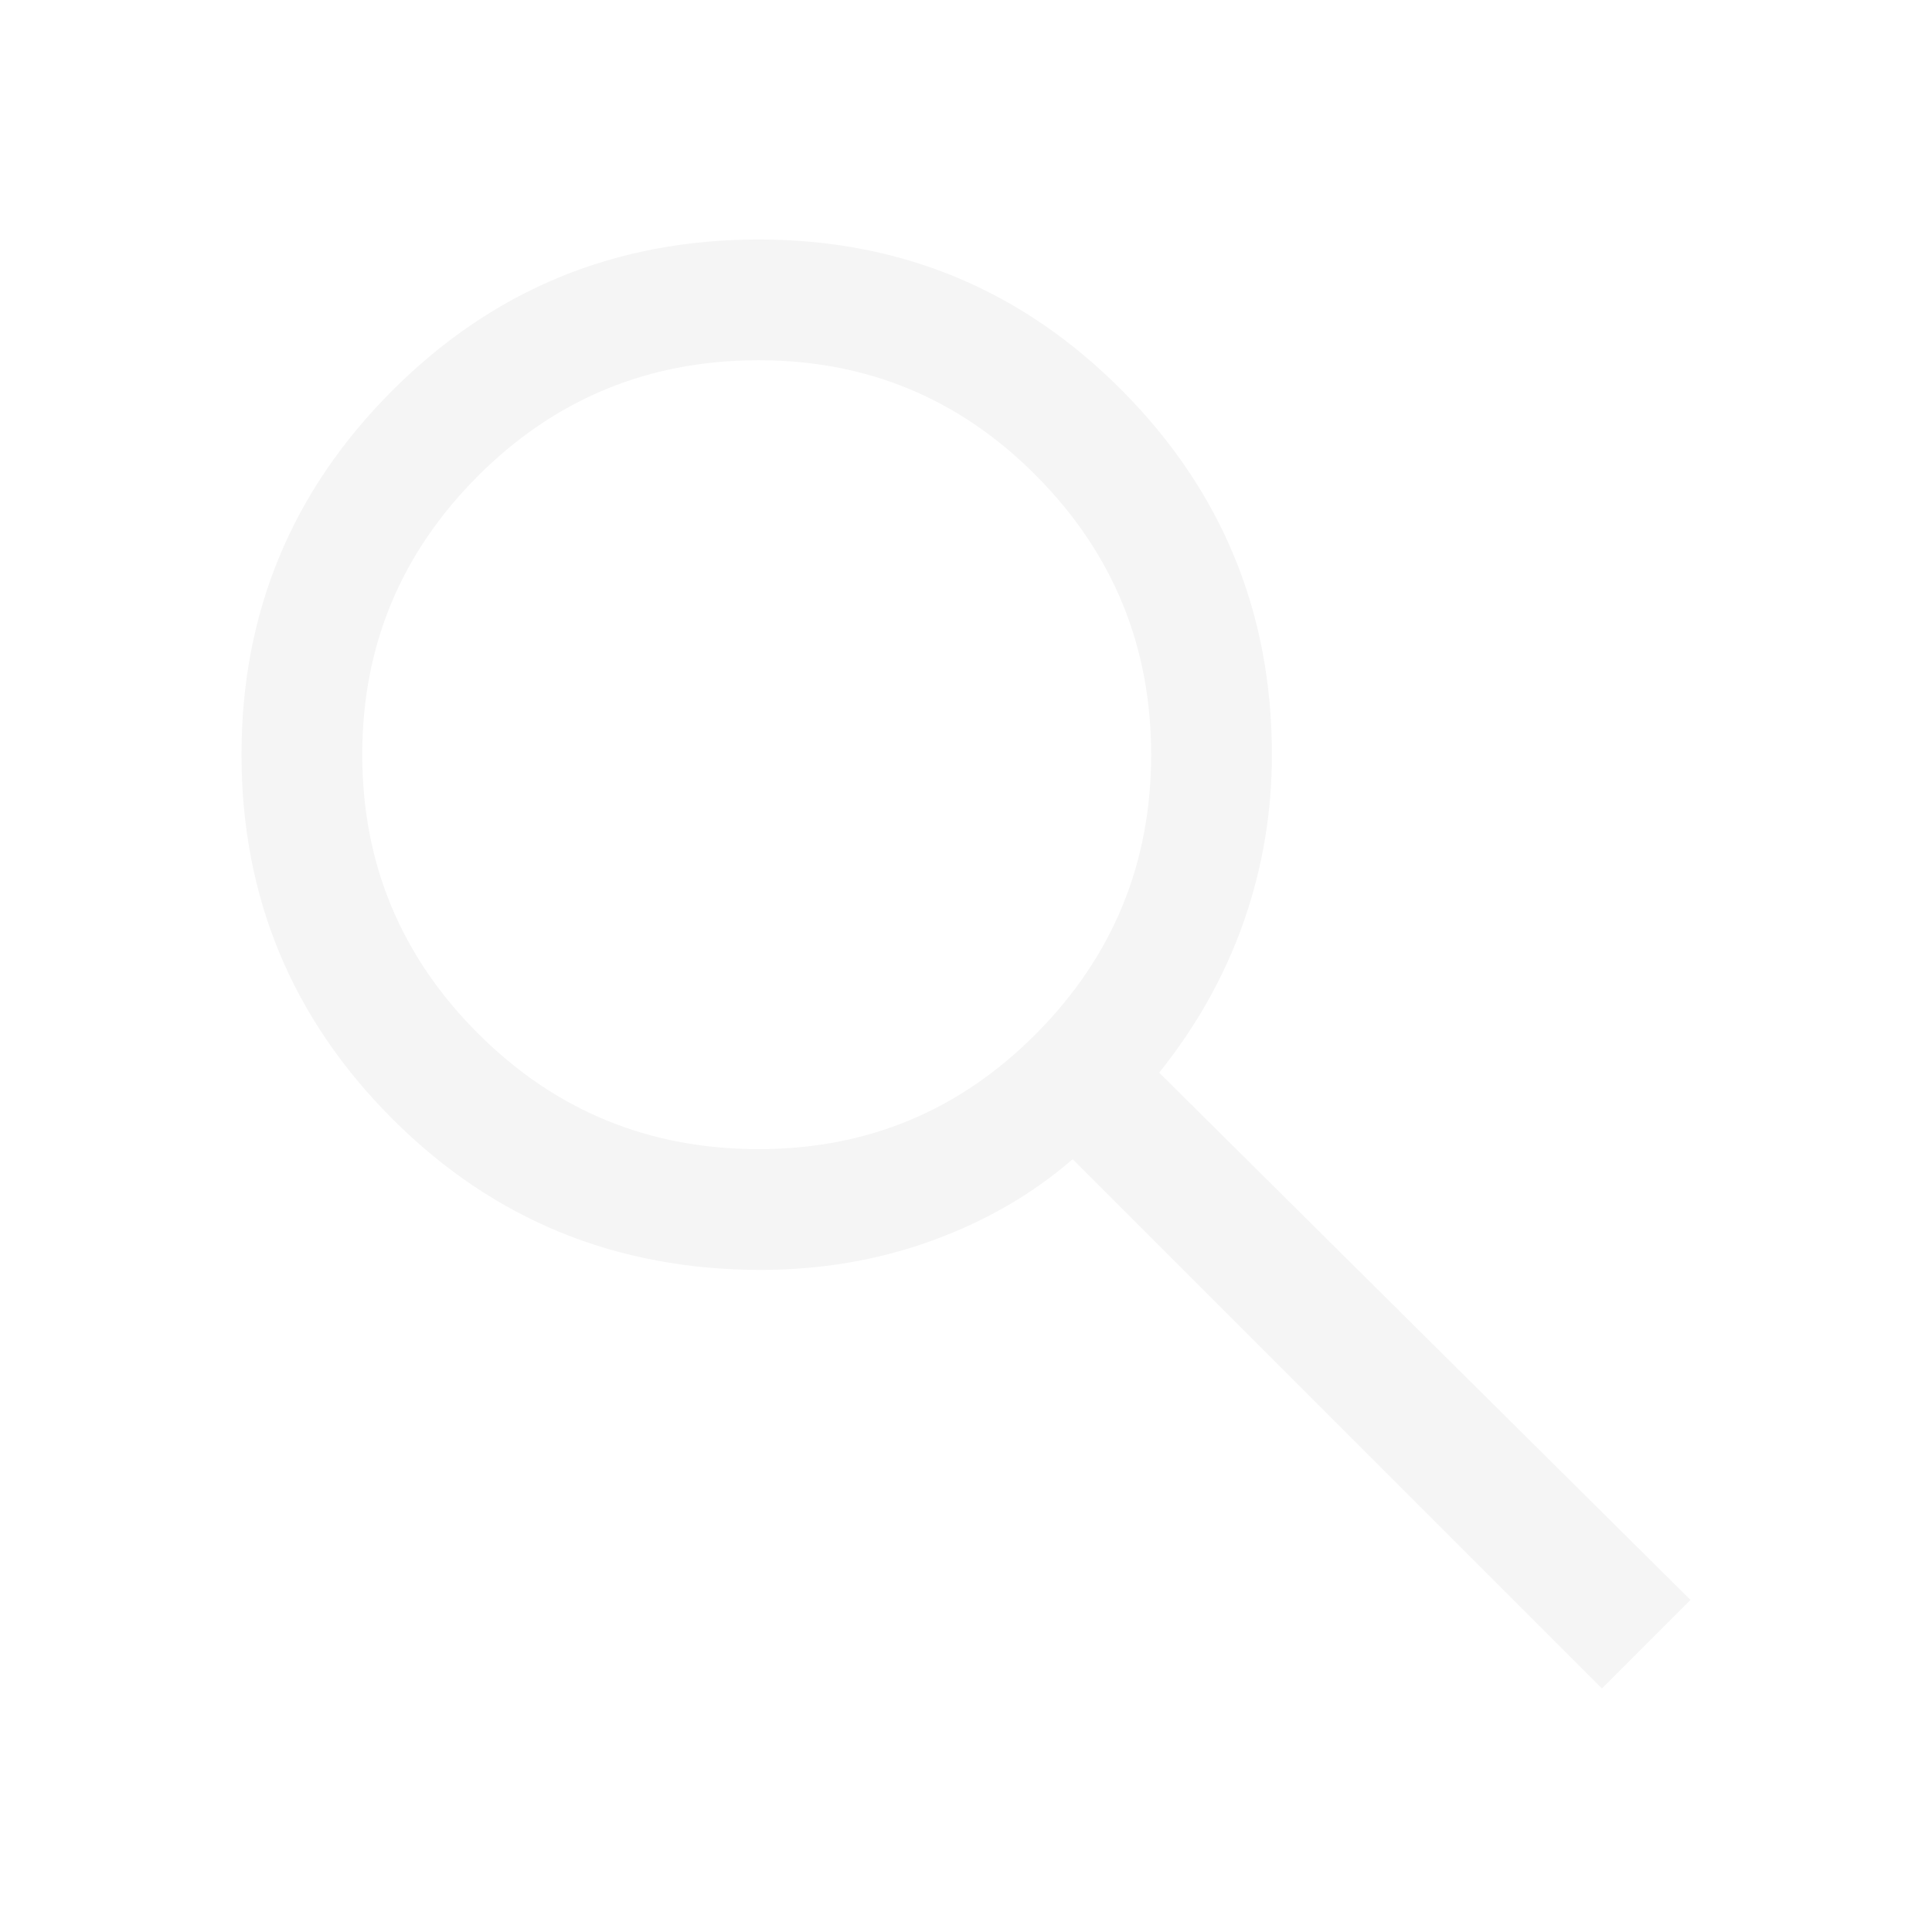
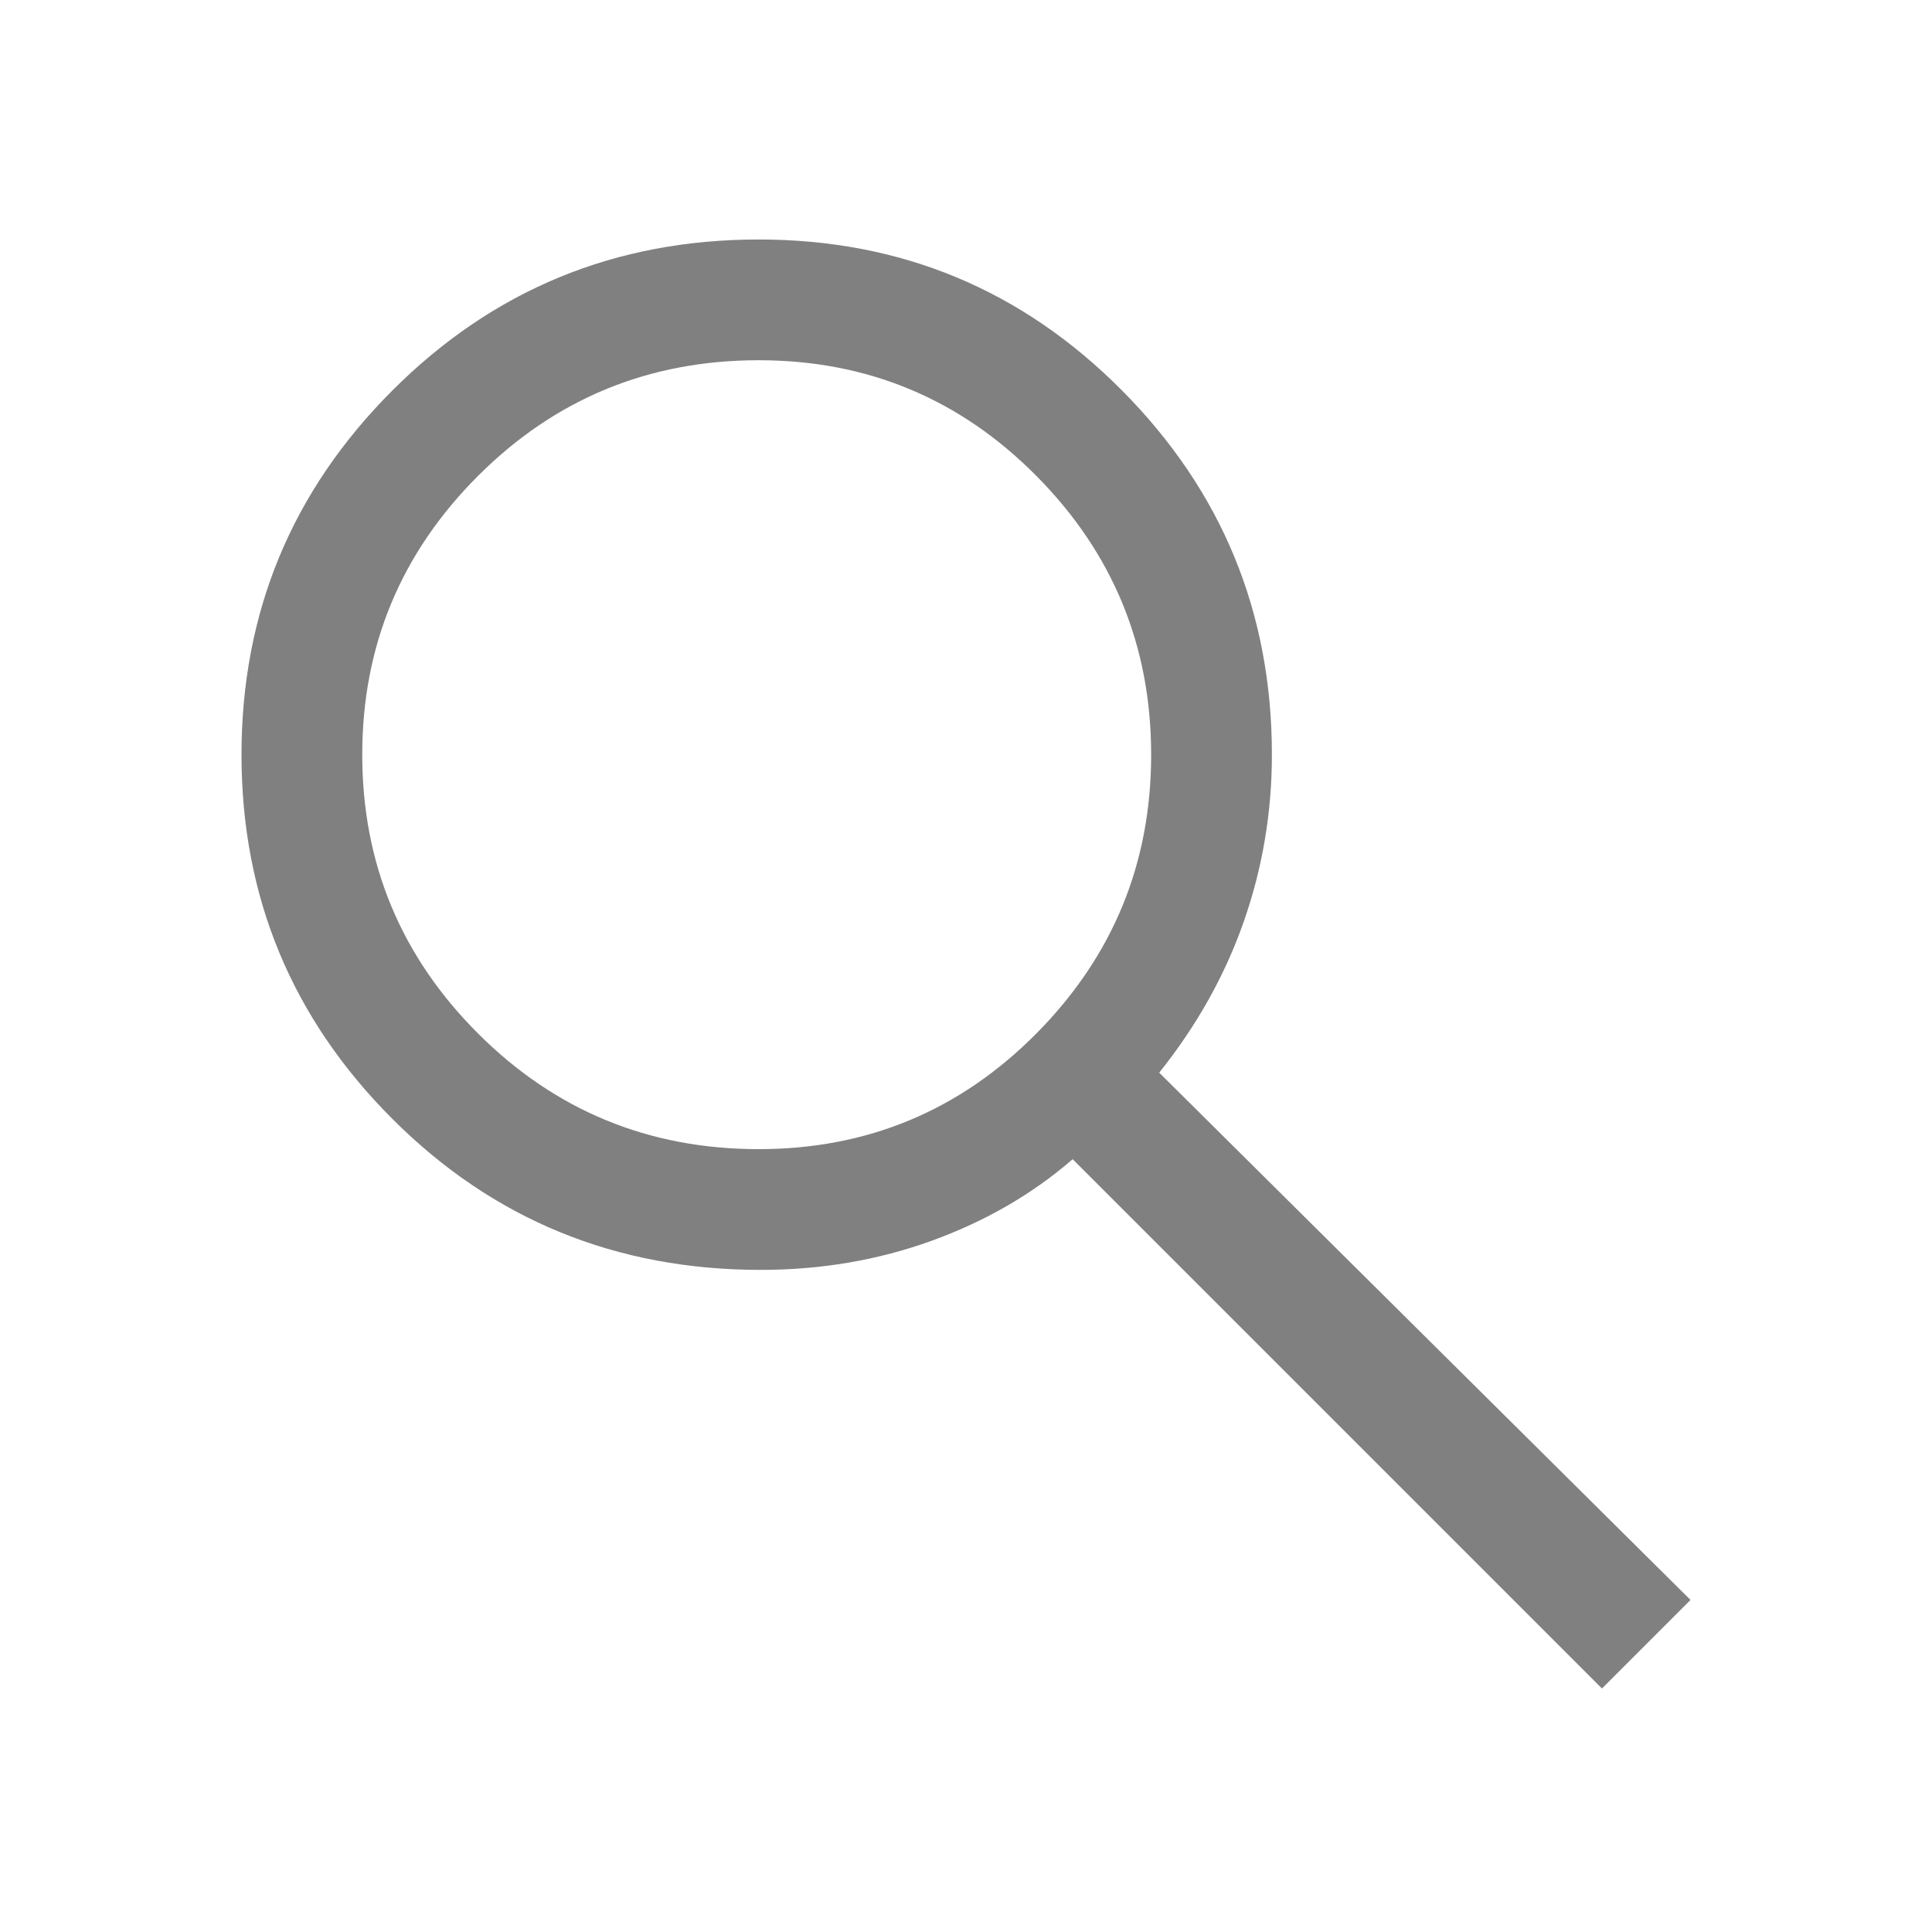
<svg xmlns="http://www.w3.org/2000/svg" height="48" width="48">
-   <path fill="#f5f5f5" d="M39.8 41.95 26.65 28.8q-1.5 1.3-3.5 2.025-2 .725-4.25.725-5.4 0-9.15-3.75T6 18.75q0-5.3 3.75-9.05 3.75-3.75 9.1-3.75 5.3 0 9.025 3.75 3.725 3.75 3.725 9.05 0 2.15-.7 4.15-.7 2-2.1 3.75L42 39.75Zm-20.95-13.4q4.05 0 6.9-2.875Q28.6 22.8 28.6 18.75t-2.85-6.925Q22.9 8.95 18.85 8.95q-4.1 0-6.975 2.875T9 18.75q0 4.05 2.875 6.925t6.975 2.875Z" />
+   <path fill="#808080" d="M39.8 41.95 26.65 28.8q-1.5 1.3-3.5 2.025-2 .725-4.25.725-5.4 0-9.15-3.75T6 18.75q0-5.3 3.75-9.05 3.75-3.75 9.1-3.75 5.3 0 9.025 3.75 3.725 3.75 3.725 9.05 0 2.15-.7 4.15-.7 2-2.1 3.75L42 39.75Zm-20.95-13.4q4.05 0 6.9-2.875Q28.6 22.8 28.6 18.75t-2.85-6.925Q22.9 8.95 18.85 8.95q-4.1 0-6.975 2.875T9 18.75q0 4.05 2.875 6.925t6.975 2.875Z" />
</svg>
